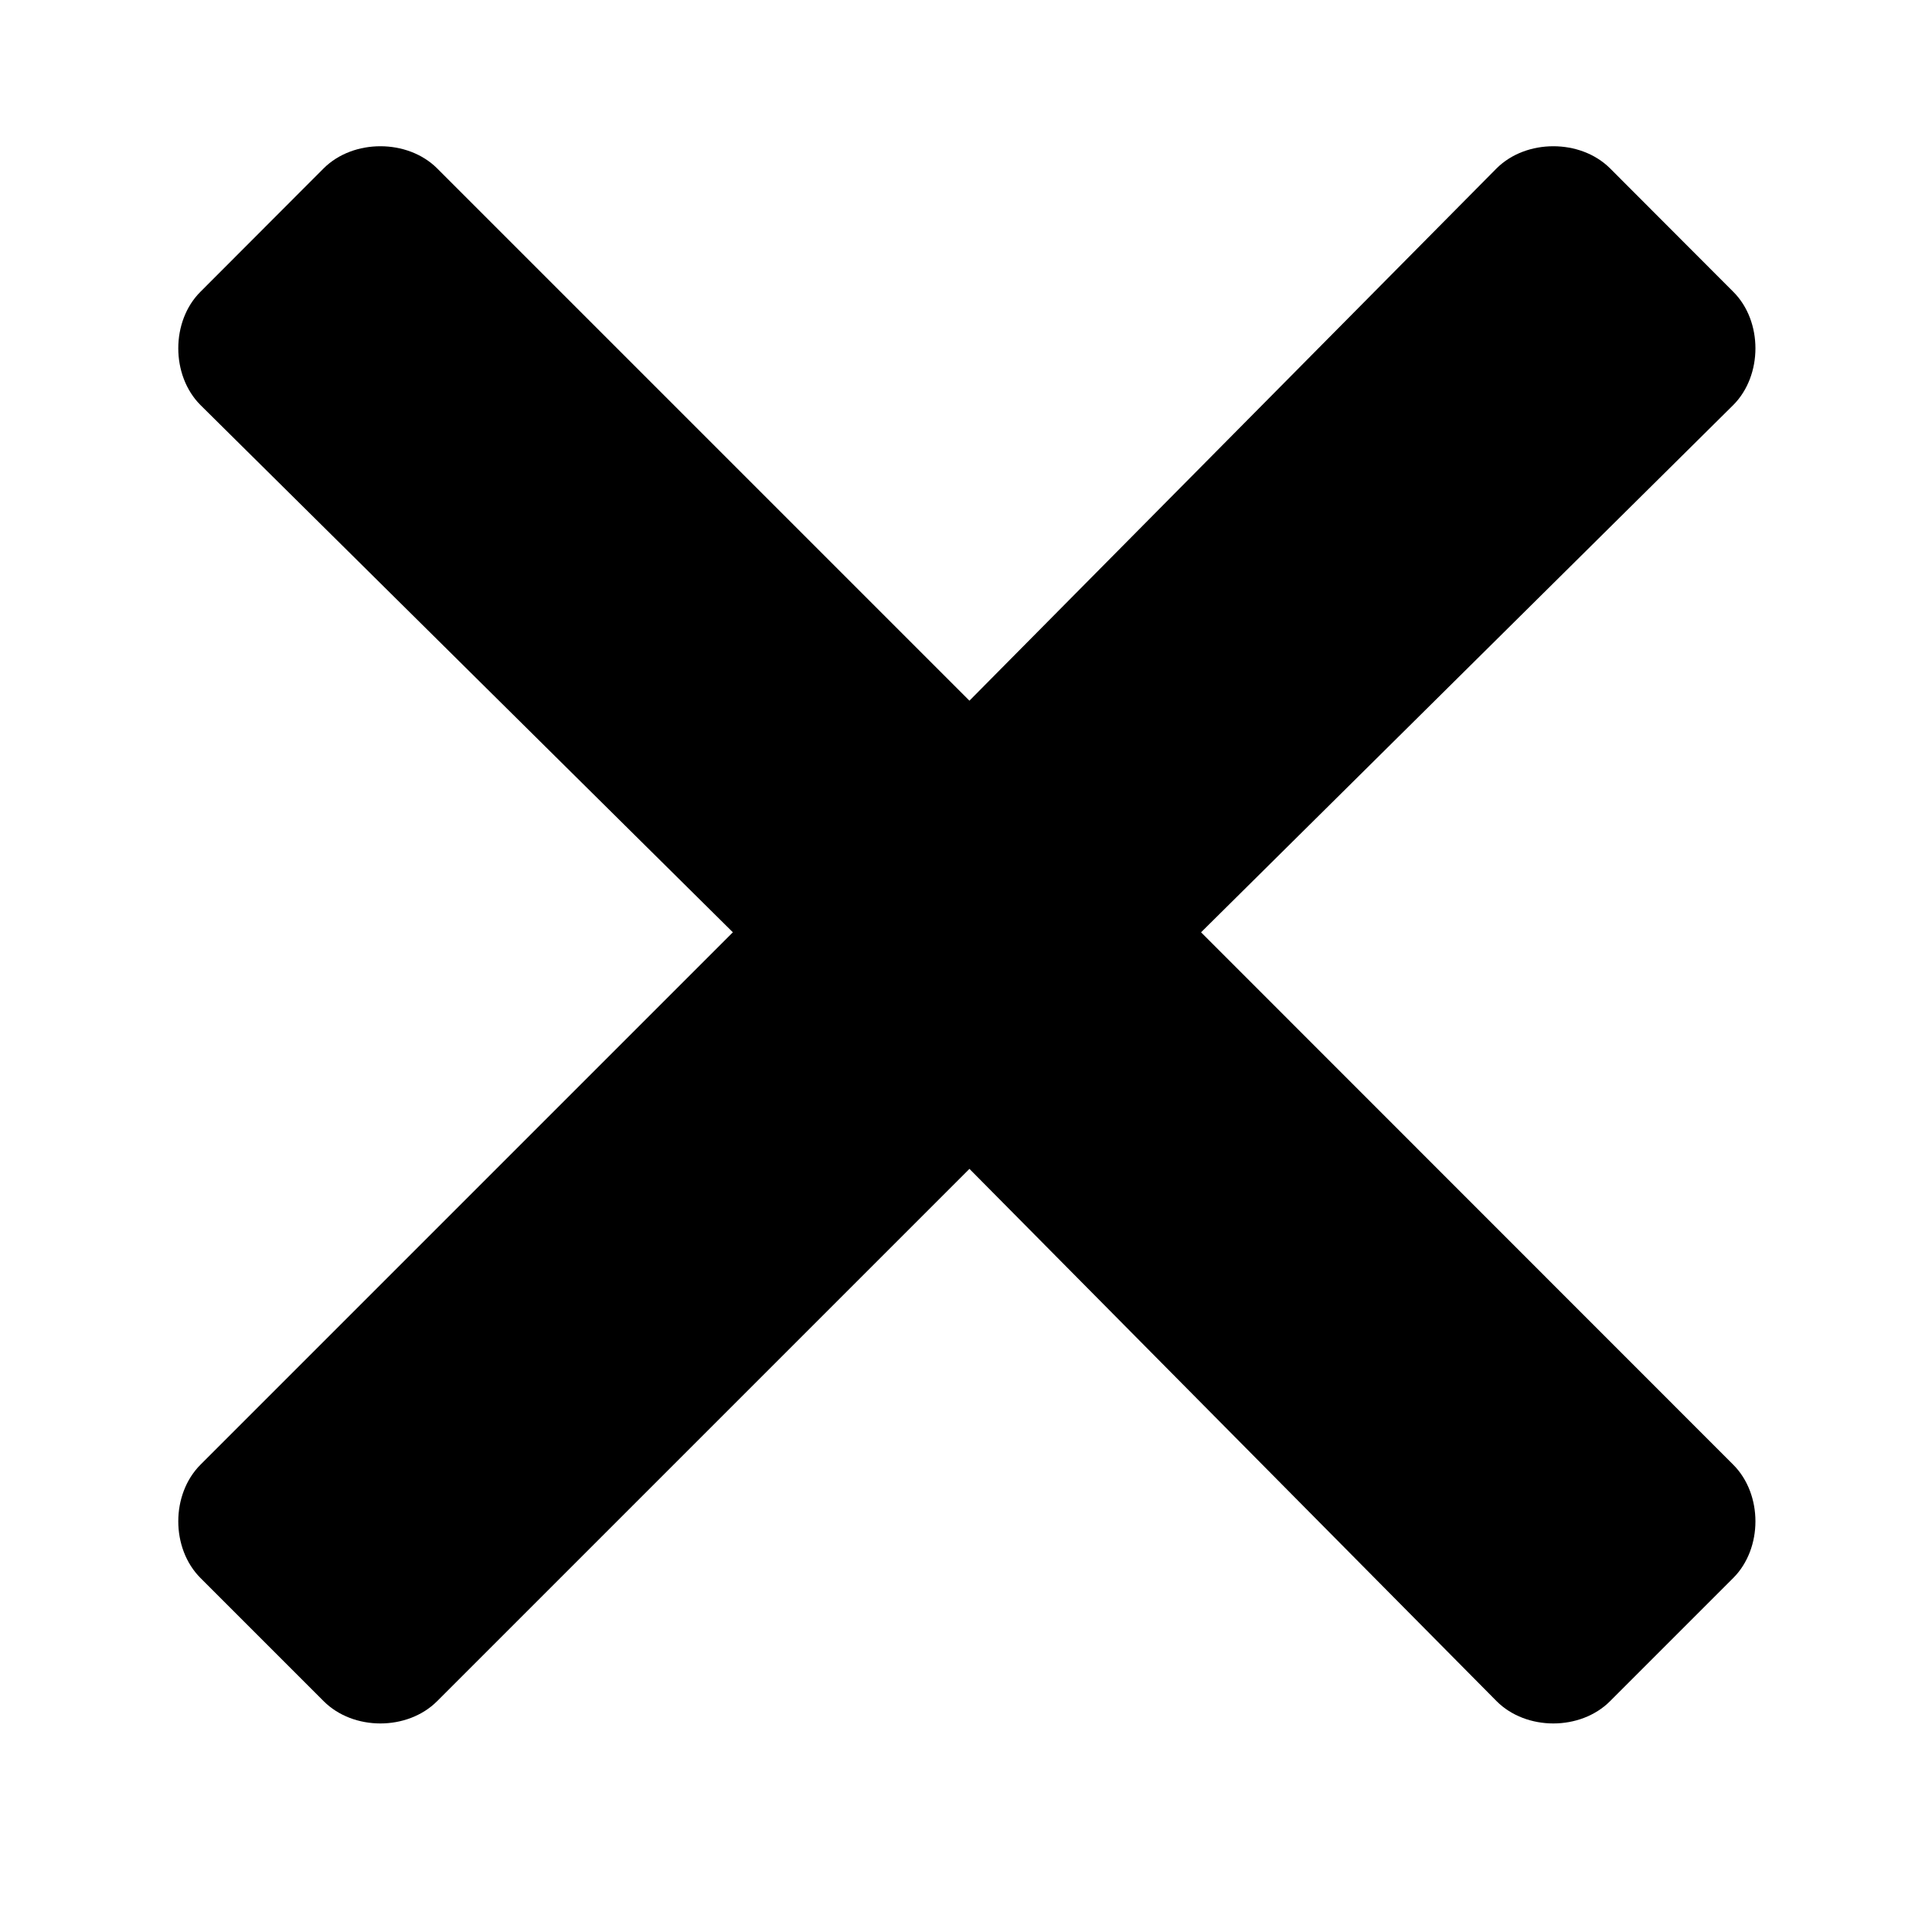
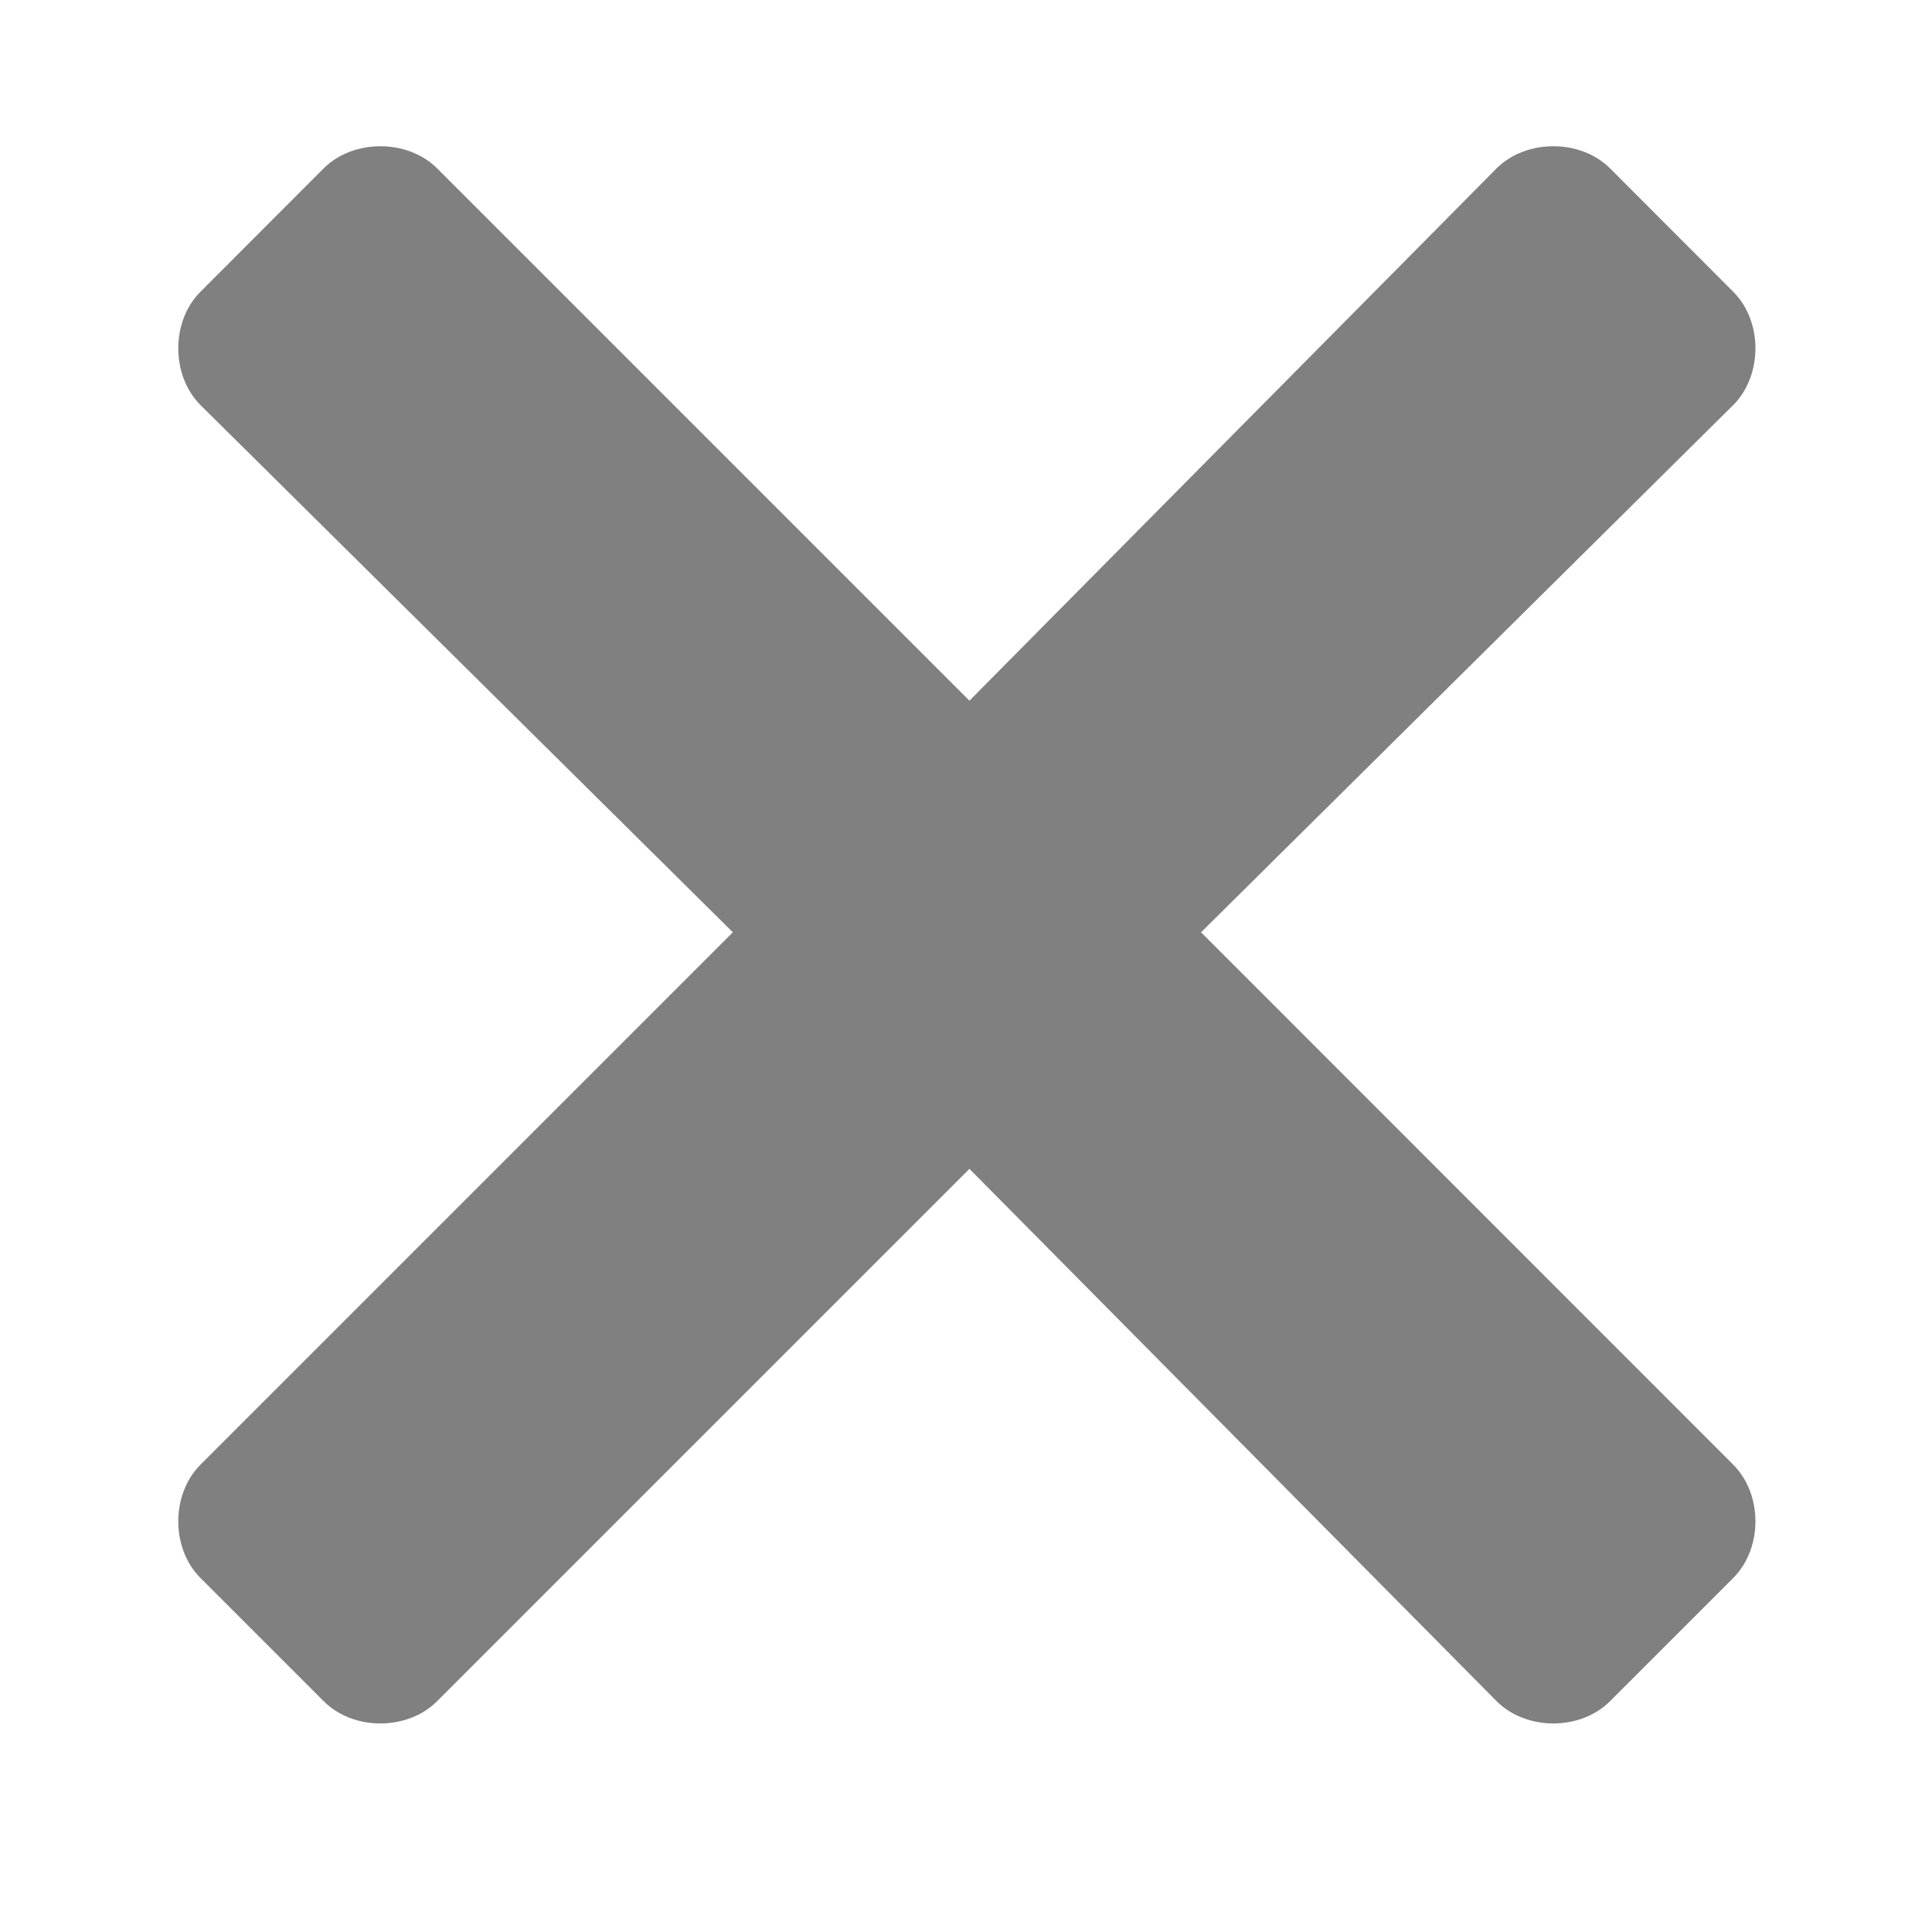
<svg xmlns="http://www.w3.org/2000/svg" width="9" height="9" viewBox="0 0 9 9" fill="none">
-   <path d="M5.595 4.343L8.074 1.887C8.212 1.749 8.212 1.496 8.074 1.359L7.5 0.784C7.362 0.647 7.11 0.647 6.972 0.784L4.516 3.264L2.036 0.784C1.898 0.647 1.646 0.647 1.508 0.784L0.934 1.359C0.796 1.496 0.796 1.749 0.934 1.887L3.414 4.343L0.934 6.823C0.796 6.961 0.796 7.213 0.934 7.351L1.508 7.925C1.646 8.063 1.898 8.063 2.036 7.925L4.516 5.445L6.972 7.925C7.11 8.063 7.362 8.063 7.5 7.925L8.074 7.351C8.212 7.213 8.212 6.961 8.074 6.823L5.595 4.343Z" fill="#000000" />
+   <path d="M5.595 4.343L8.074 1.887C8.212 1.749 8.212 1.496 8.074 1.359L7.5 0.784C7.362 0.647 7.11 0.647 6.972 0.784L4.516 3.264L2.036 0.784C1.898 0.647 1.646 0.647 1.508 0.784L0.934 1.359C0.796 1.496 0.796 1.749 0.934 1.887L3.414 4.343L0.934 6.823C0.796 6.961 0.796 7.213 0.934 7.351L1.508 7.925C1.646 8.063 1.898 8.063 2.036 7.925L4.516 5.445L6.972 7.925C7.11 8.063 7.362 8.063 7.5 7.925L8.074 7.351C8.212 7.213 8.212 6.961 8.074 6.823L5.595 4.343Z" fill="#808080" />
</svg>
